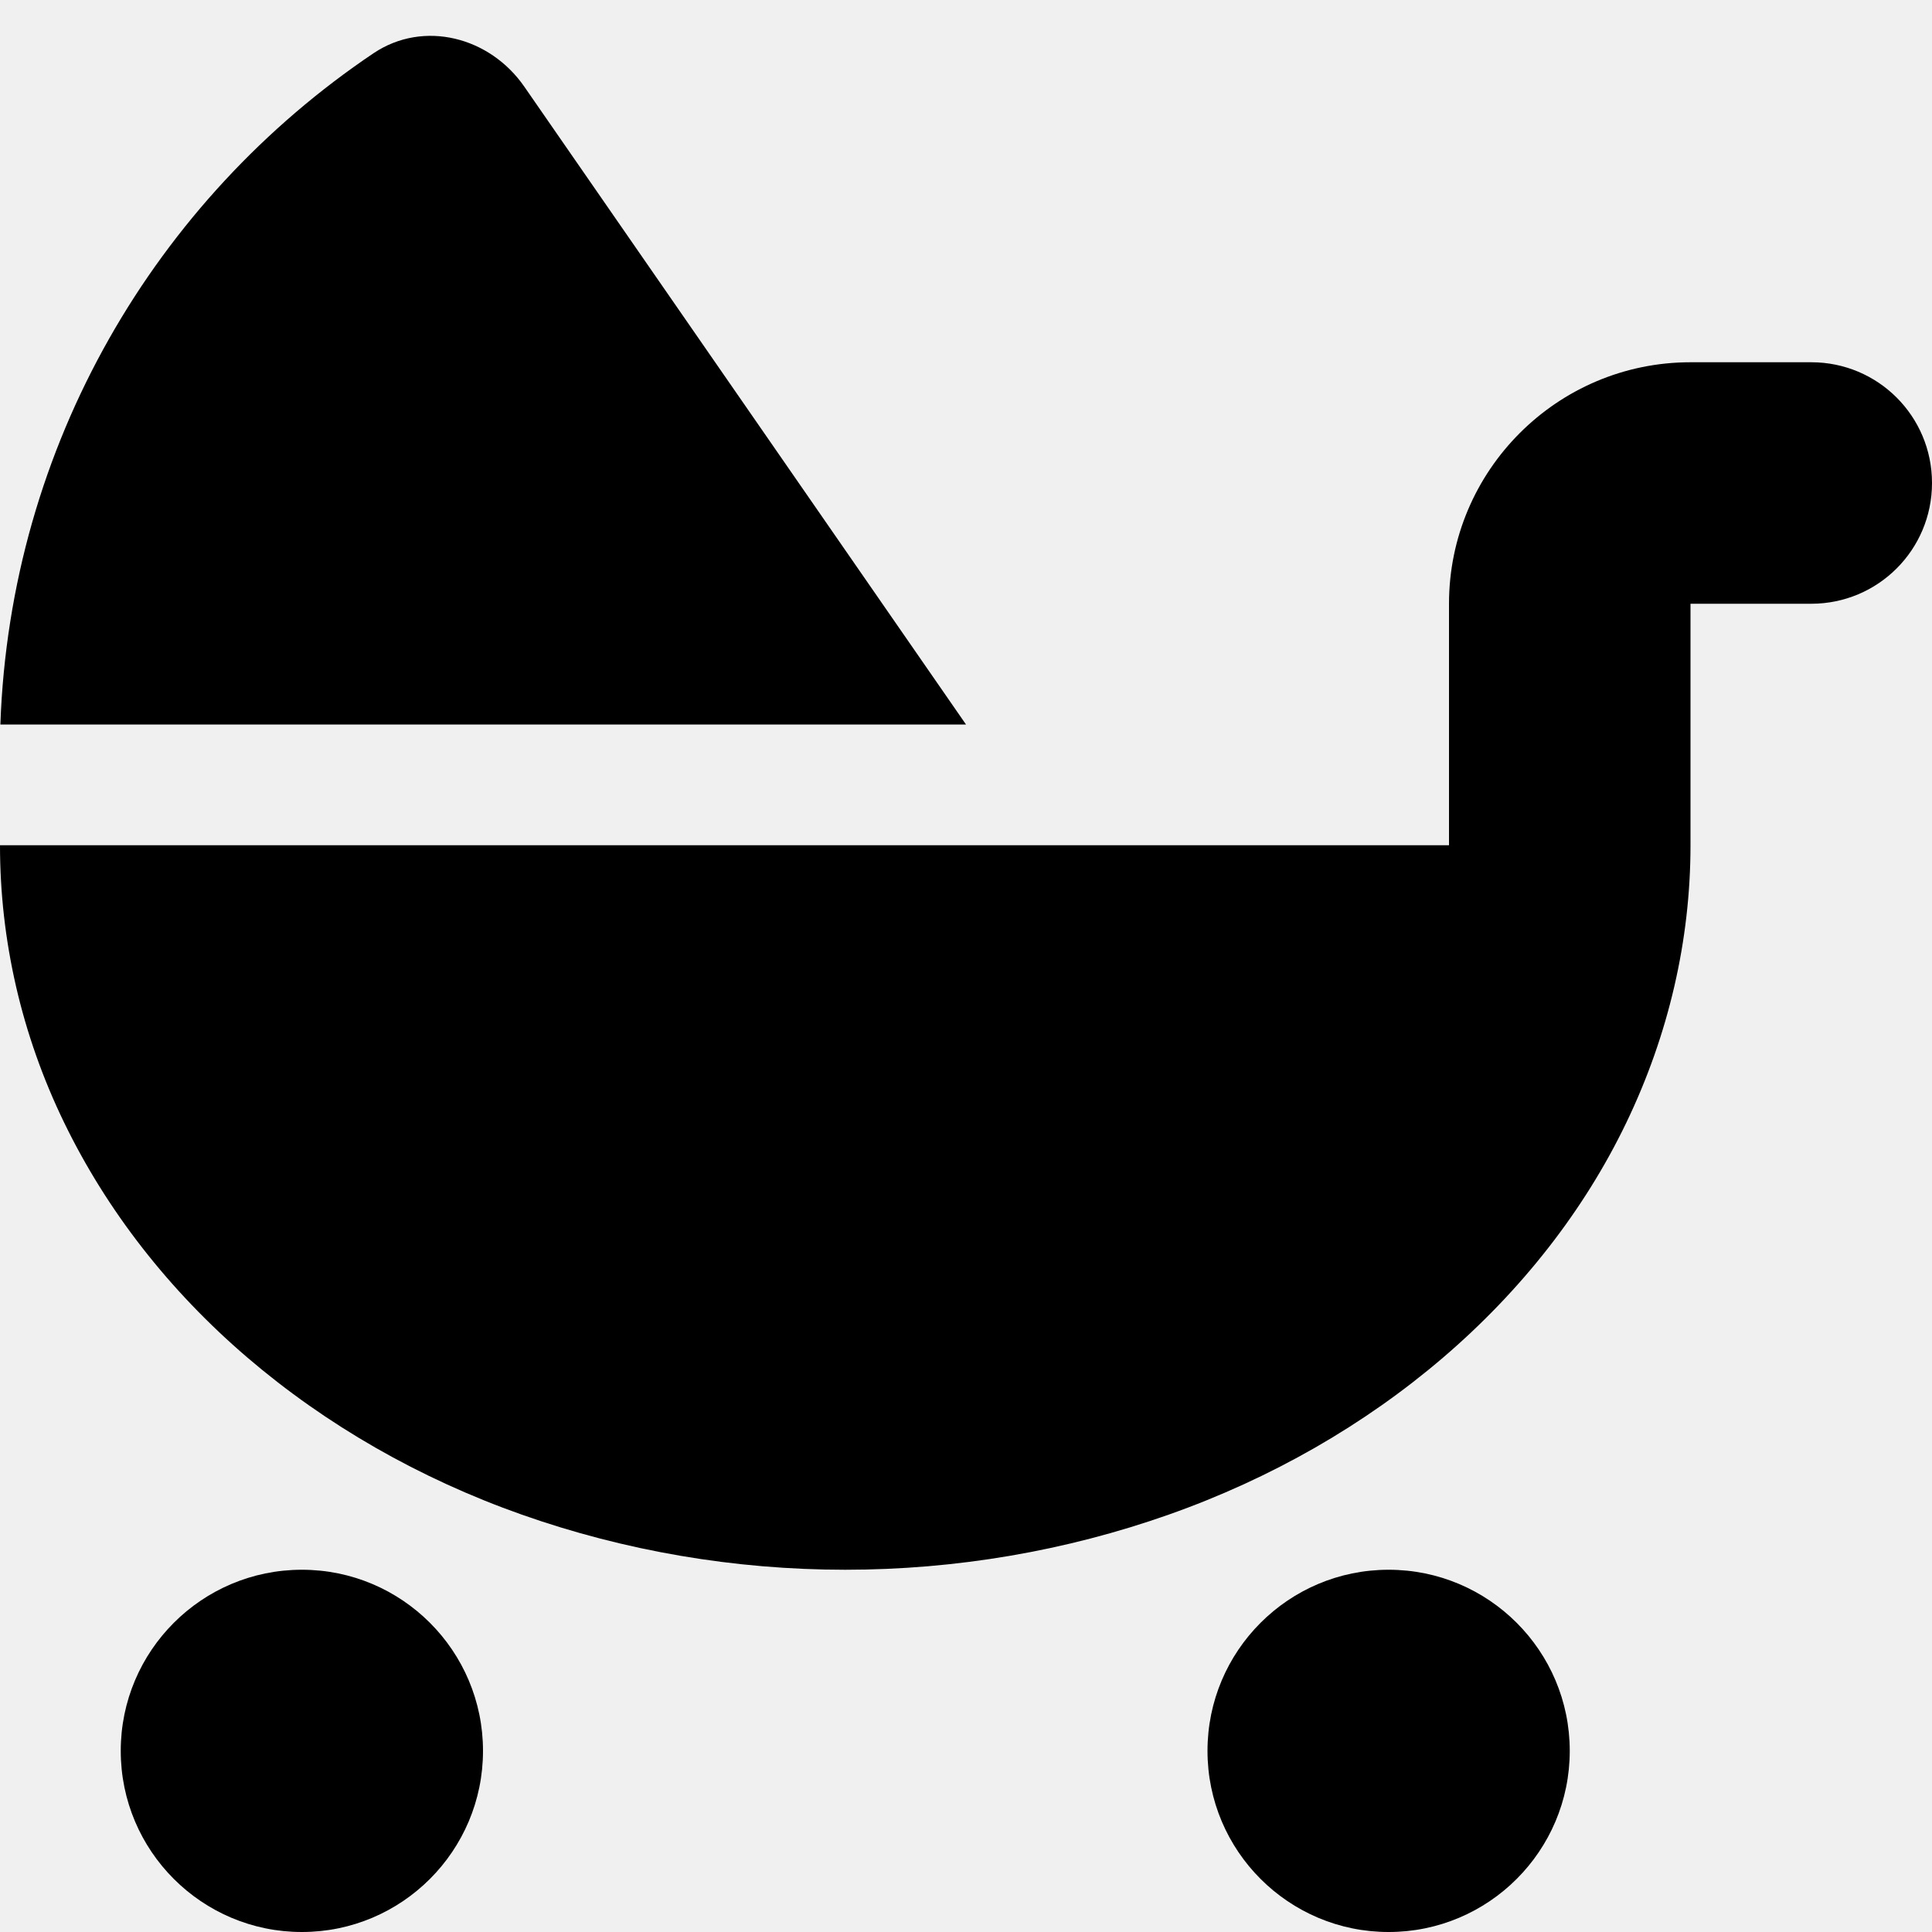
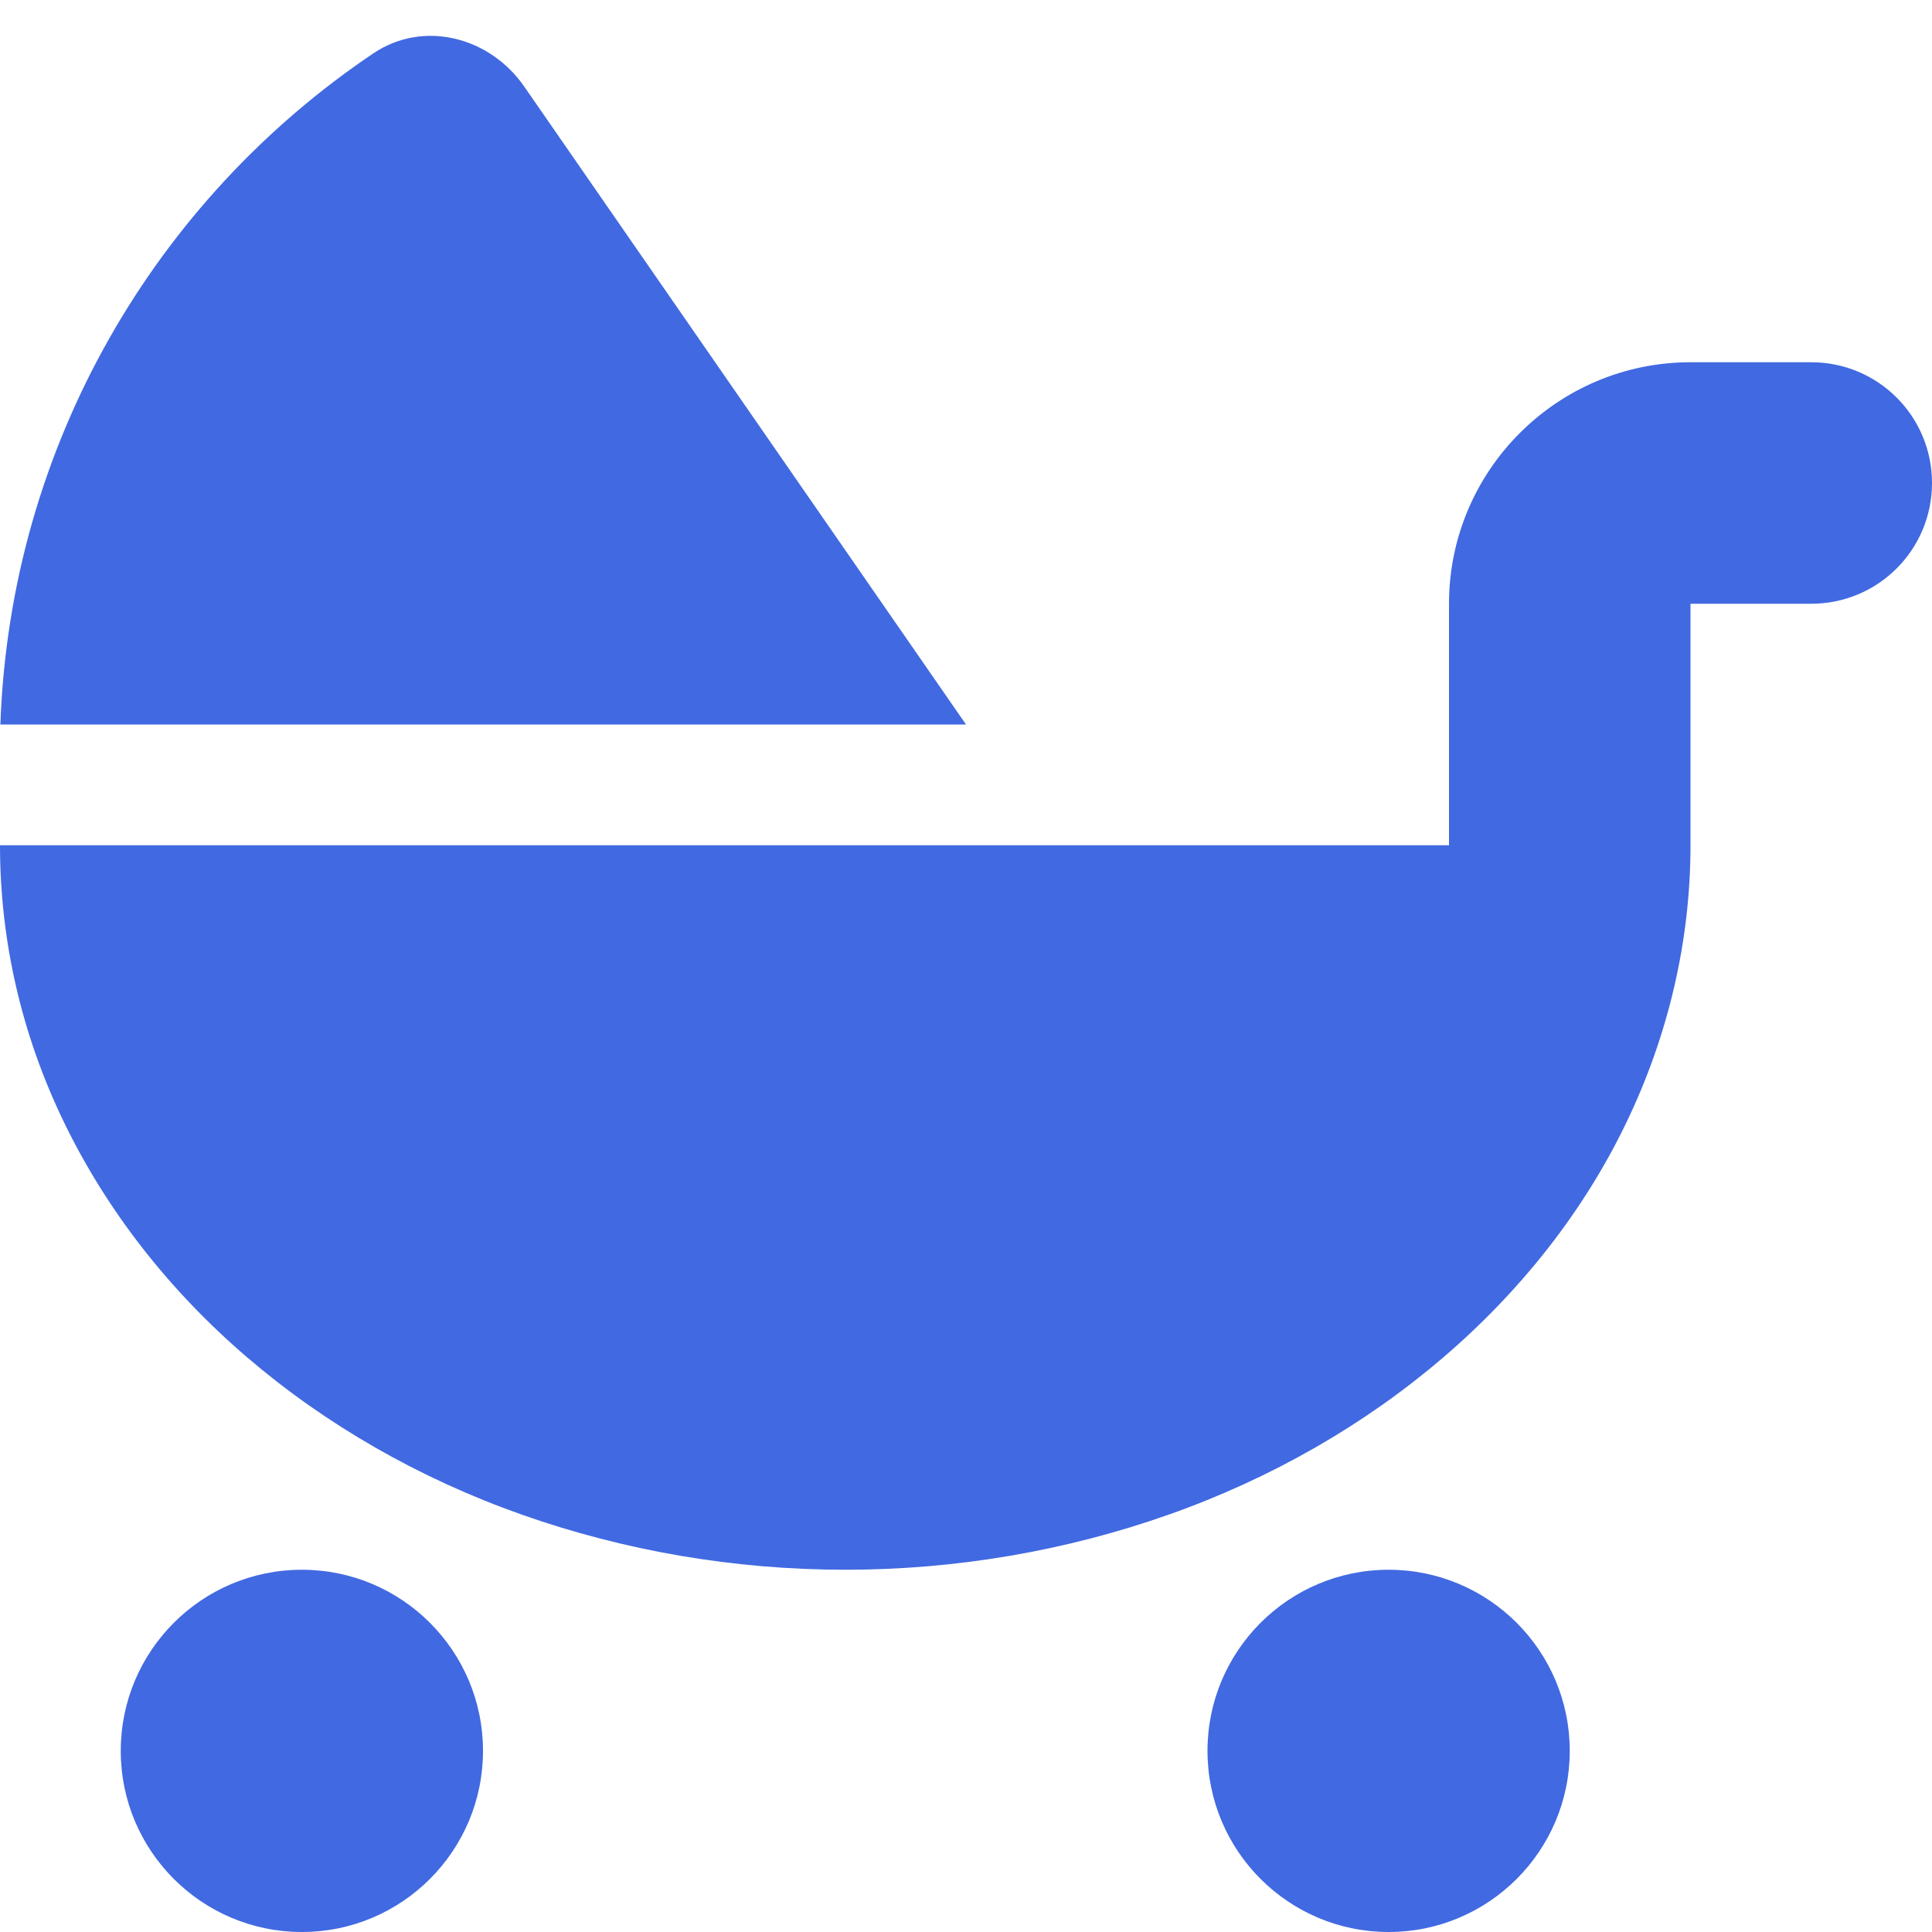
- <svg xmlns="http://www.w3.org/2000/svg" viewBox="0 0 512 512">
+ <svg xmlns="http://www.w3.org/2000/svg" fill="#4169E1" viewBox="0 0 512 512">
+   <rect width="100%" height="100%" fill="#FFFFFF" />
  <path d="M256 192H.1C2.7 117.9 41.3 52.9 99 14.1c13.3-8.9 30.8-4.3 39.9 8.8L256 192zm128-32c0-35.3 28.7-64 64-64h32c17.7 0 32 14.3 32 32s-14.3 32-32 32l-32 0v64c0 25.2-5.8 50.2-17 73.5s-27.8 44.5-48.6 62.3s-45.5 32-72.7 41.6S253.4 416 224 416s-58.5-5-85.7-14.6s-51.9-23.8-72.7-41.6s-37.3-39-48.6-62.3S0 249.2 0 224l224 0 160 0V160zM80 512c-26.5 0-48-21.5-48-48s21.5-48 48-48s48 21.5 48 48s-21.5 48-48 48zm336-48c0 26.5-21.5 48-48 48s-48-21.5-48-48s21.5-48 48-48s48 21.5 48 48z" />
</svg>
